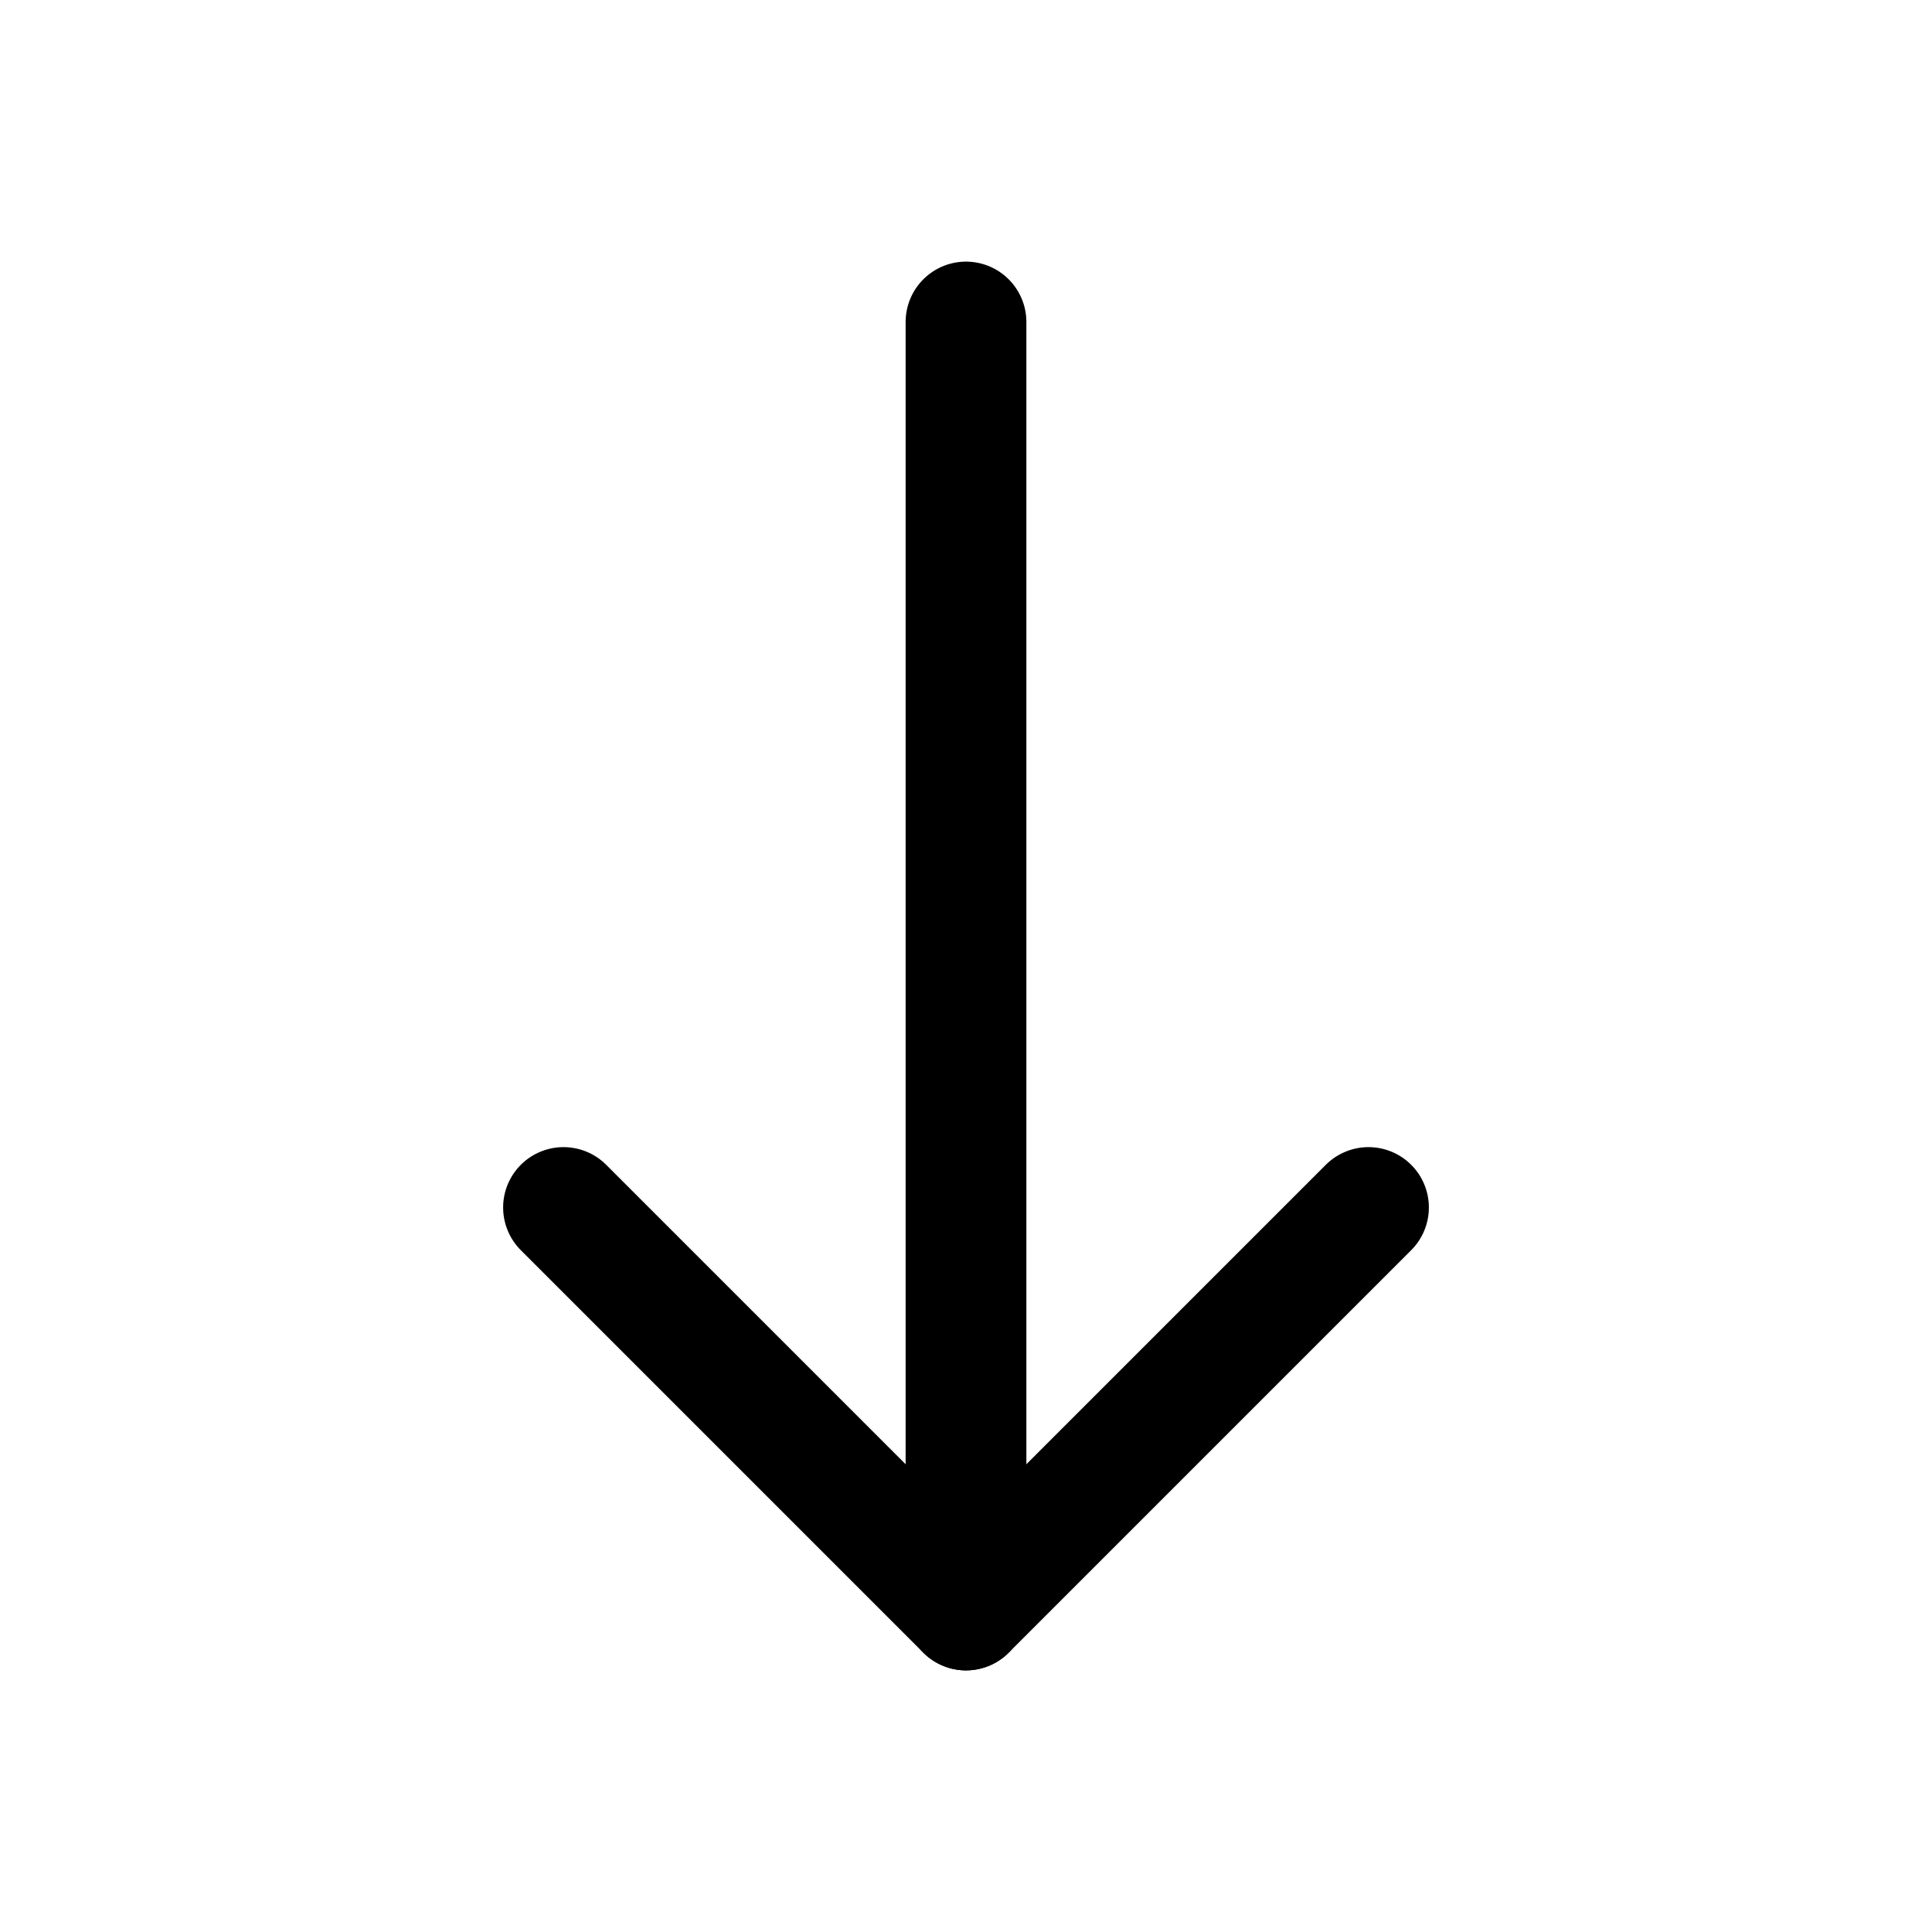
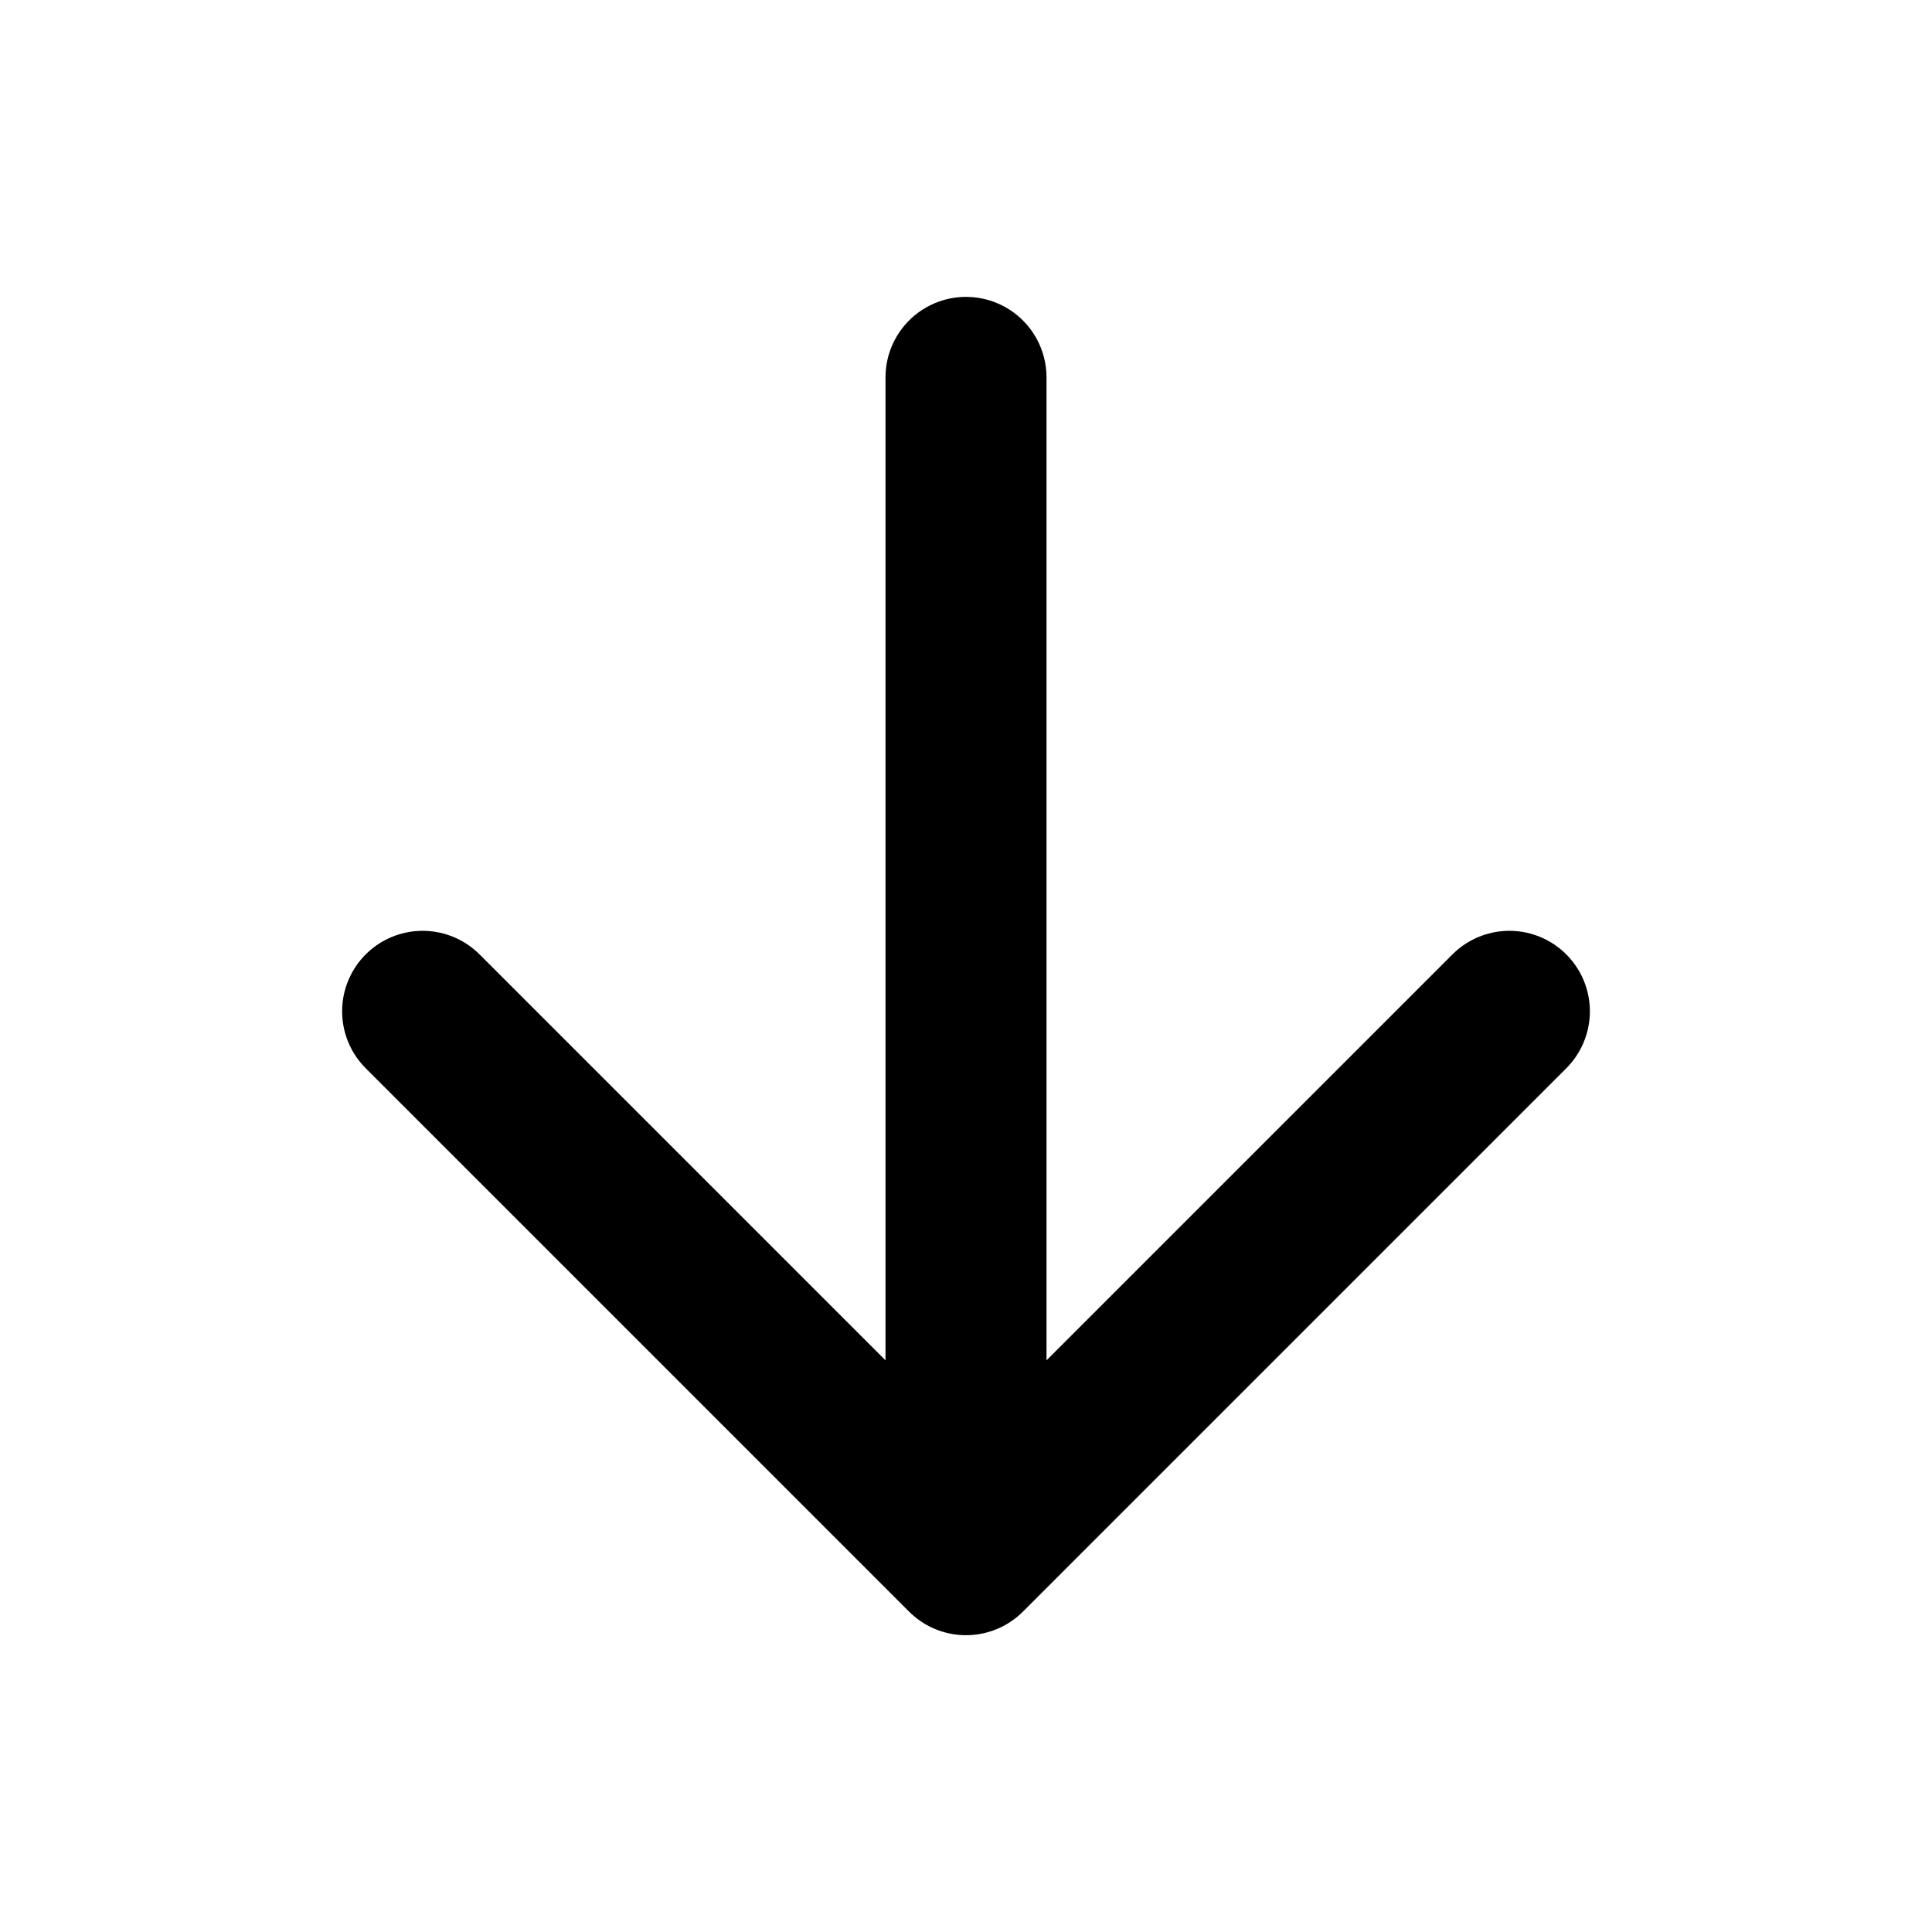
- <svg xmlns="http://www.w3.org/2000/svg" width="24" height="24" viewBox="0 0 24 24" fill="none">
-   <path d="M12 20L12 4" stroke="currentColor" stroke-width="1.5" stroke-linecap="round" stroke-linejoin="round" />
-   <path d="M17 15L12 20L7 15" stroke="currentColor" stroke-width="1.5" stroke-linecap="round" stroke-linejoin="round" />
+ <svg xmlns="http://www.w3.org/2000/svg" viewBox="0 0 24 24" width="24" height="24">
+   <path fill="none" stroke="currentColor" stroke-linecap="round" stroke-linejoin="round" stroke-width="2" d="m5.25 12.563 6.75 6.75 6.75 -6.75M12 18.375V4.688" />
</svg>
